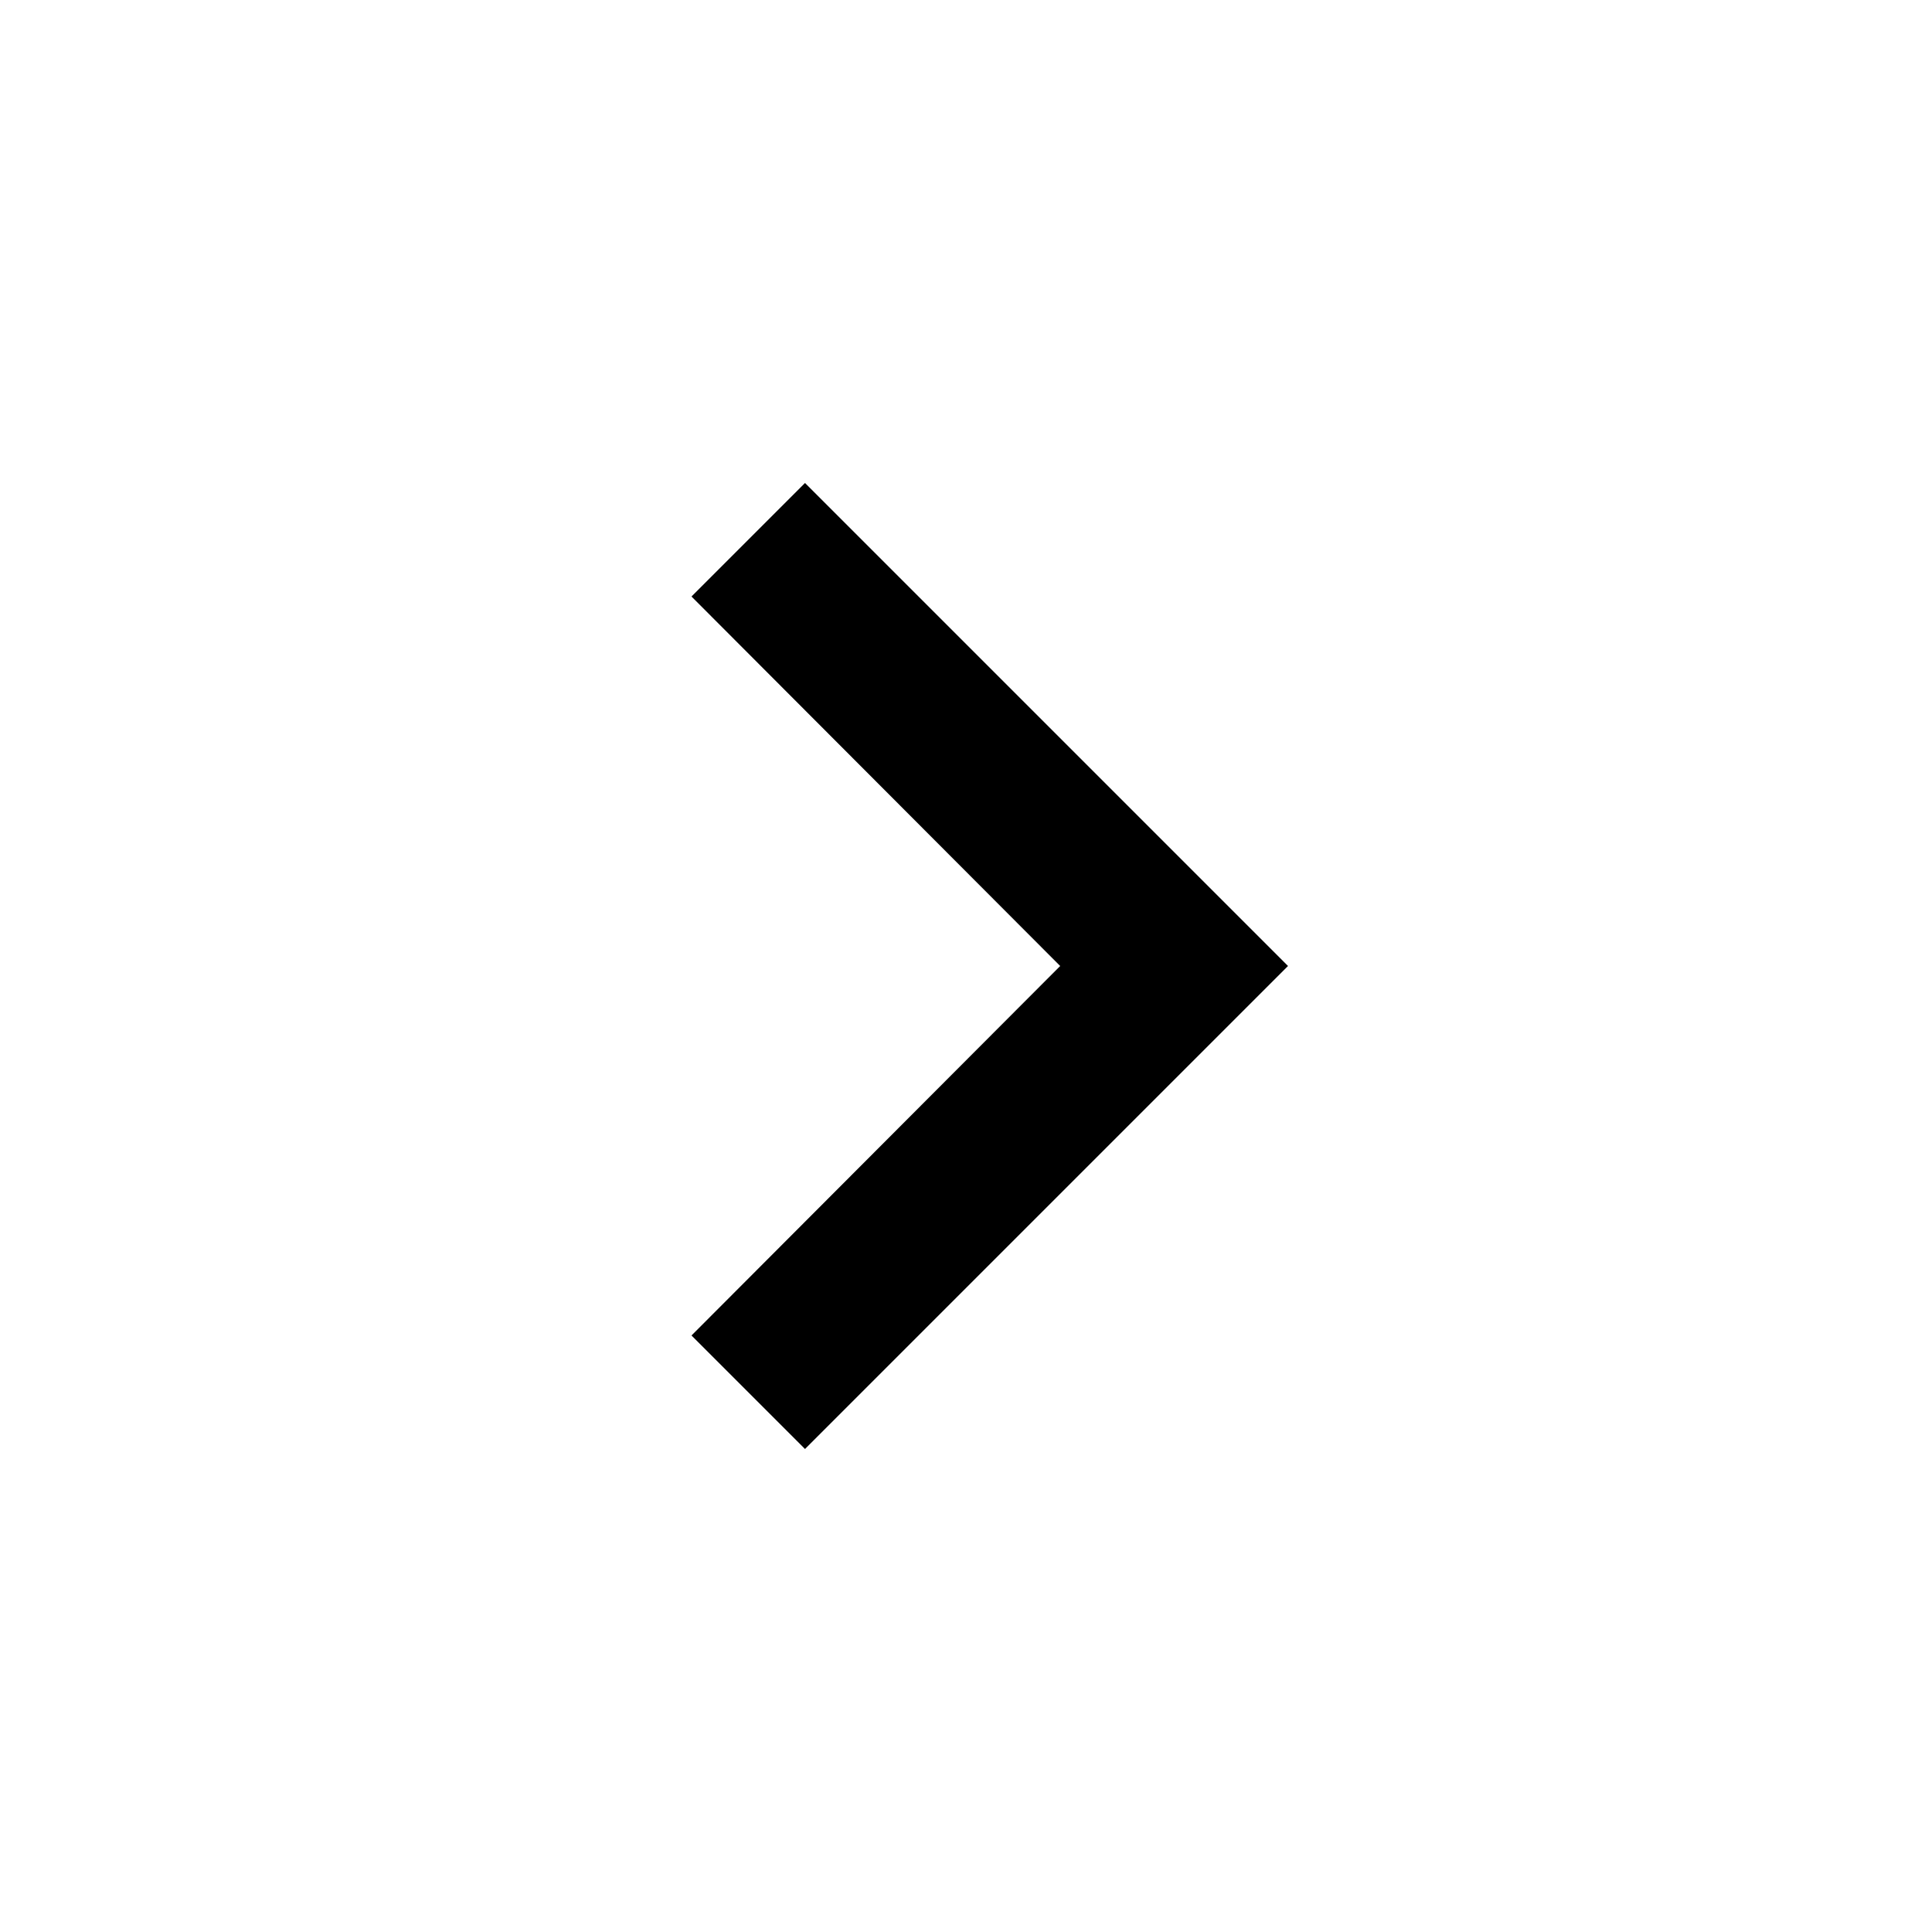
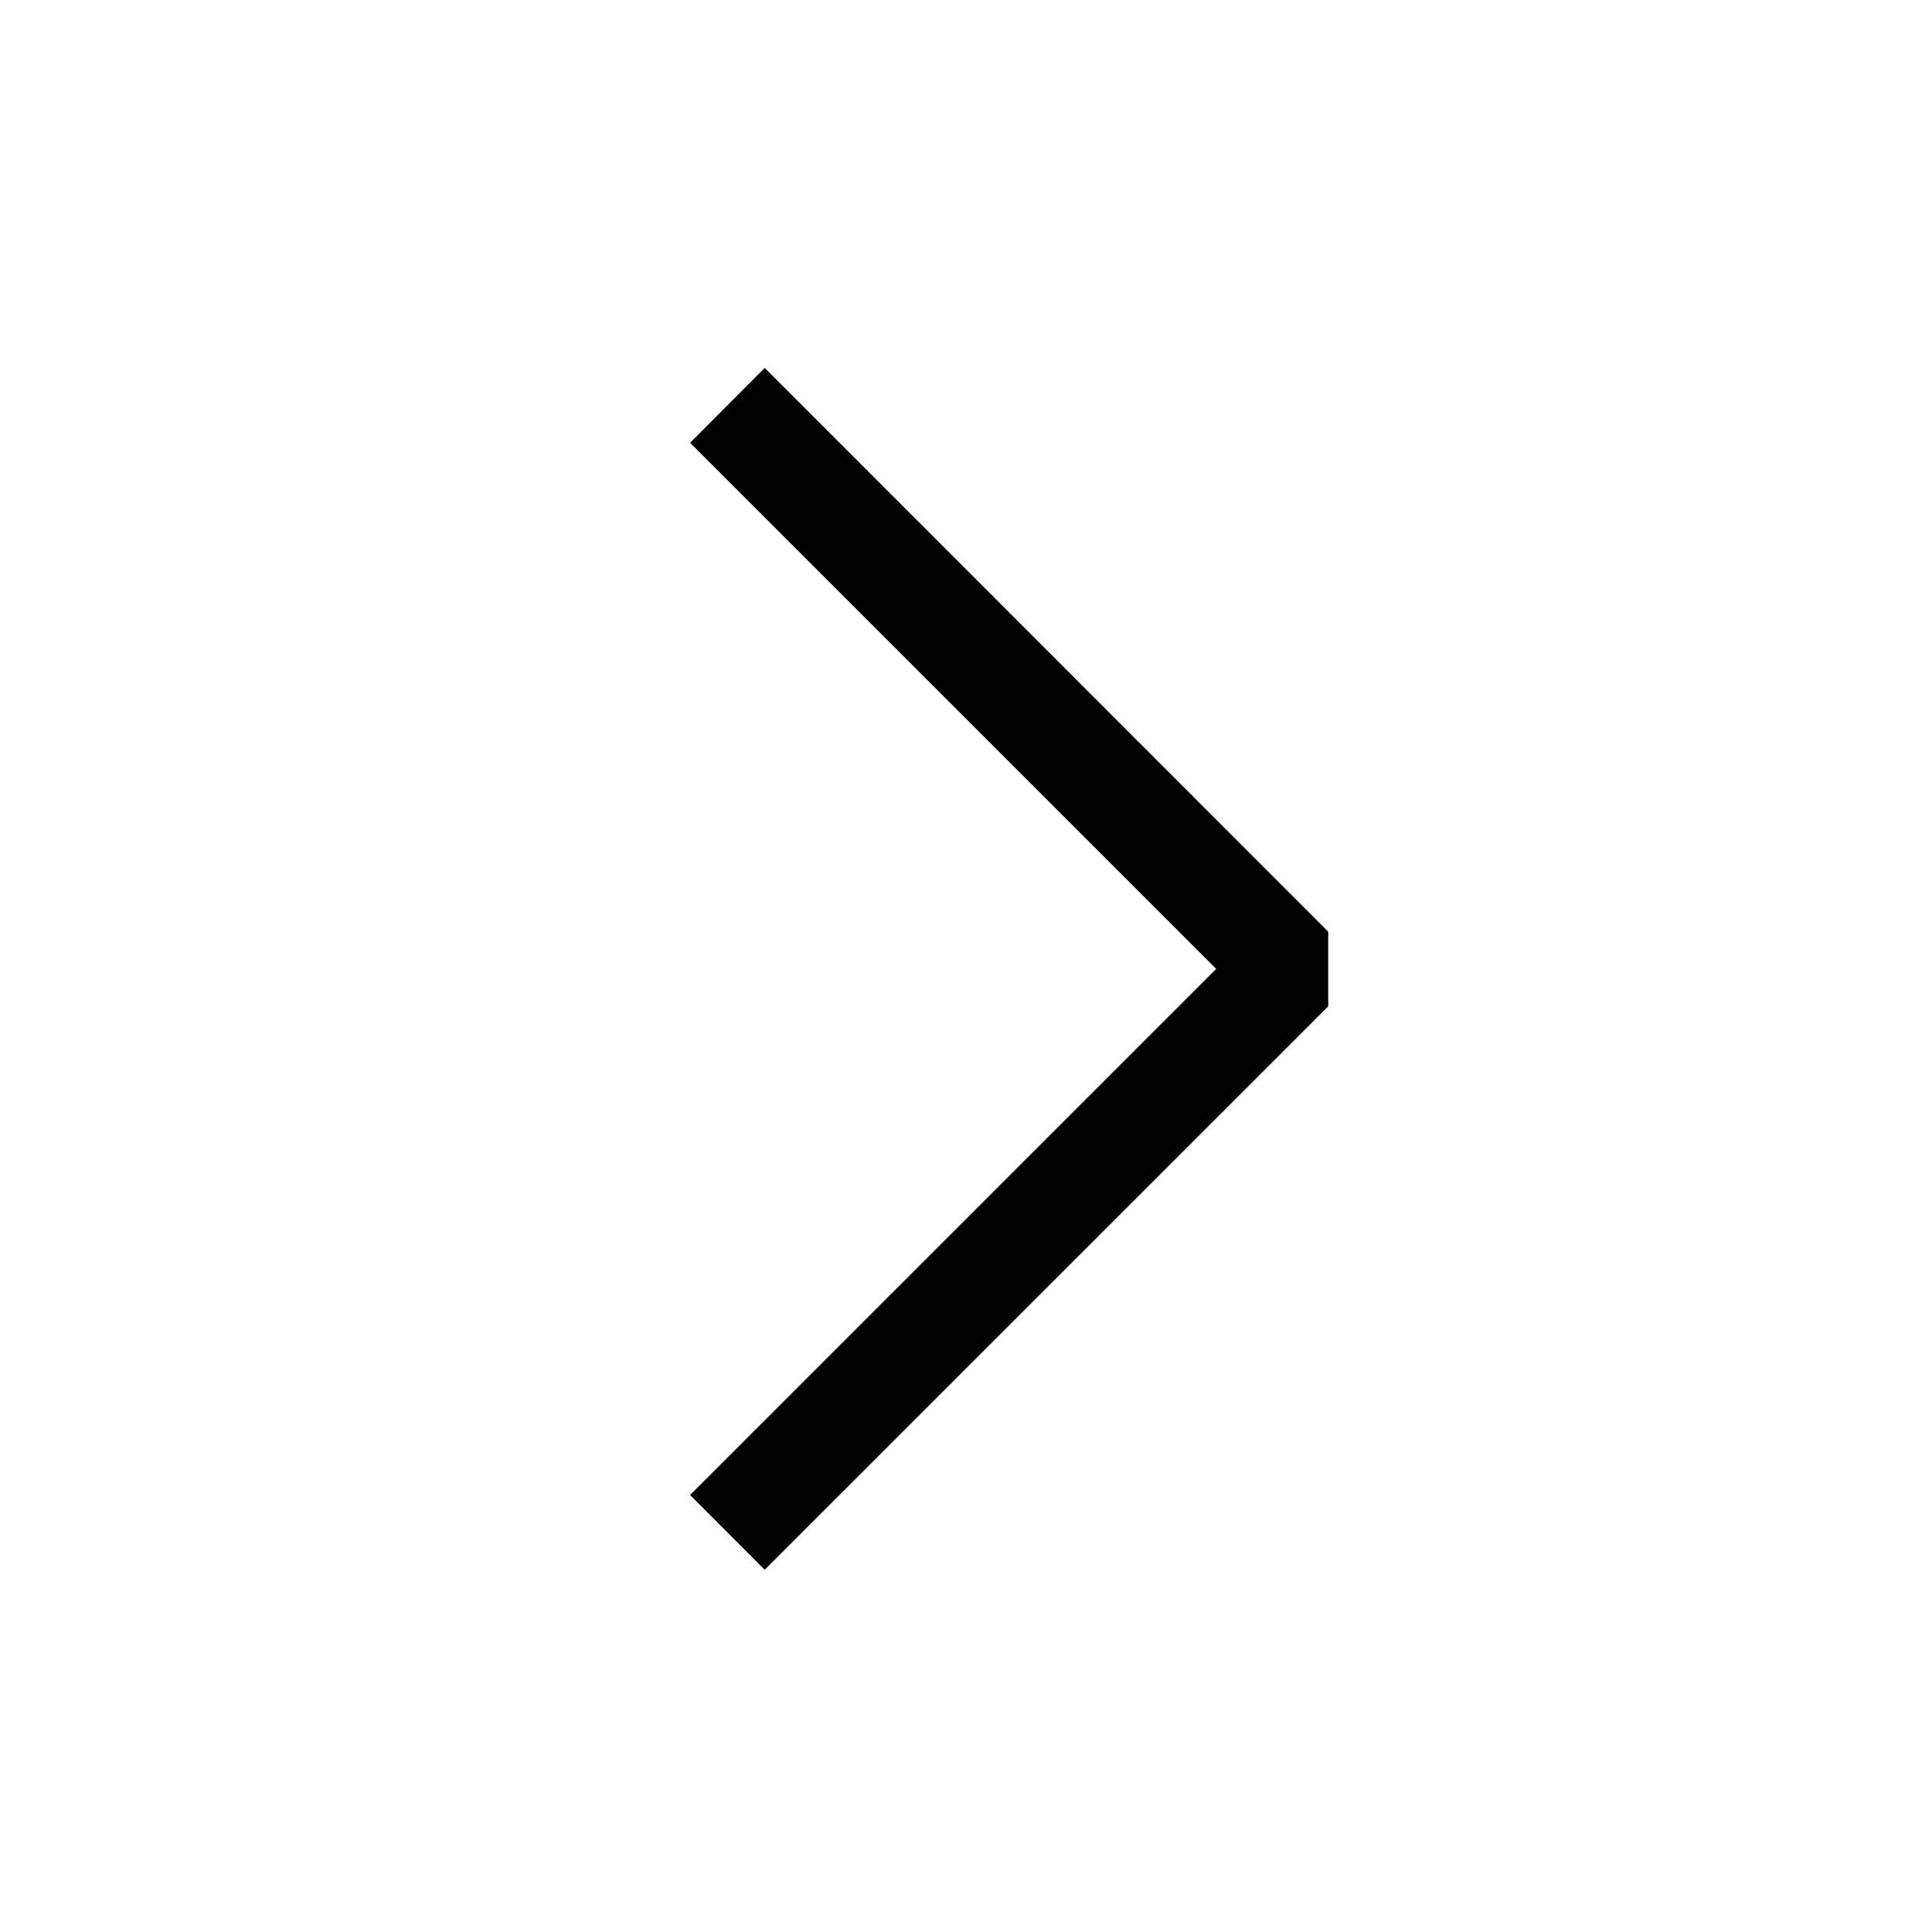
- <svg xmlns="http://www.w3.org/2000/svg" height="24px" viewBox="0 0 24 24" width="24px" fill="#000000">
-   <path d="M0 0h24v24H0V0z" fill="none" />
-   <path d="M10 6L8.59 7.41 13.17 12l-4.58 4.59L10 18l6-6-6-6z" />
+ <svg xmlns="http://www.w3.org/2000/svg" width="16" height="16" viewBox="0 0 16 16" fill="currentColor">
+   <path fill-rule="evenodd" clip-rule="evenodd" d="M10.072 8.024L5.715 3.667l.618-.62L11 7.716v.618L6.333 13l-.618-.619 4.357-4.357z" />
</svg>
